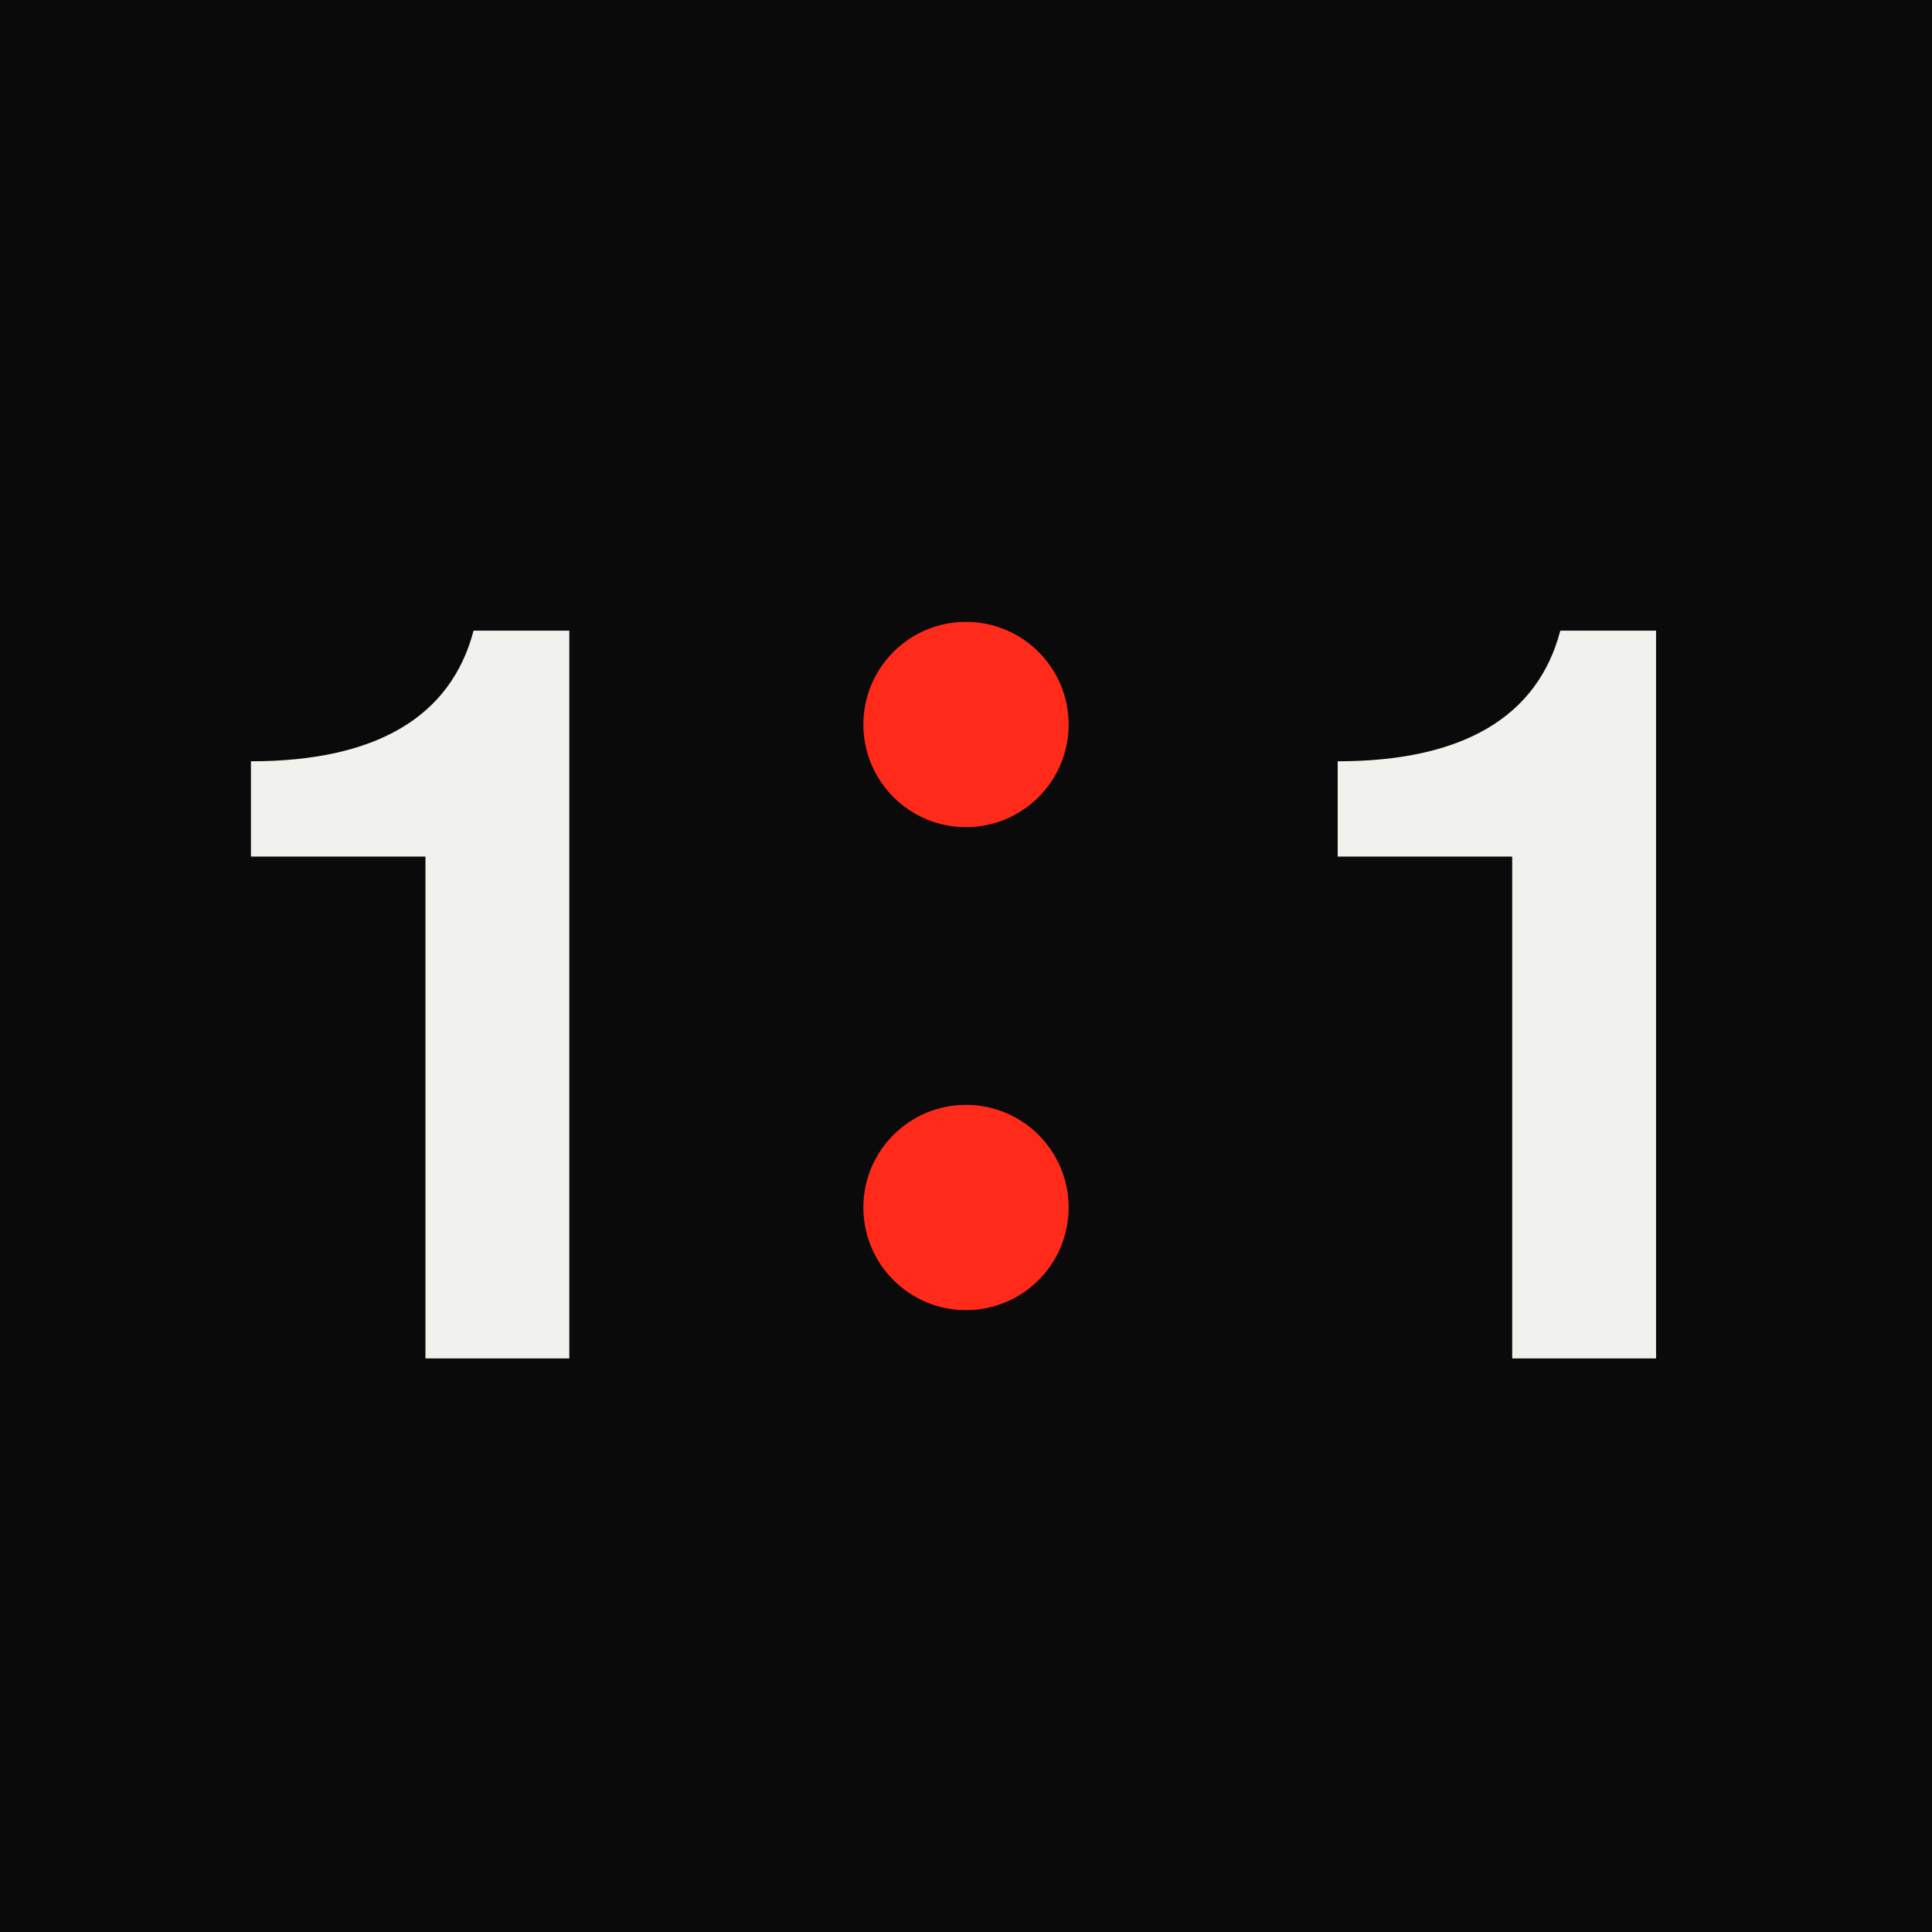
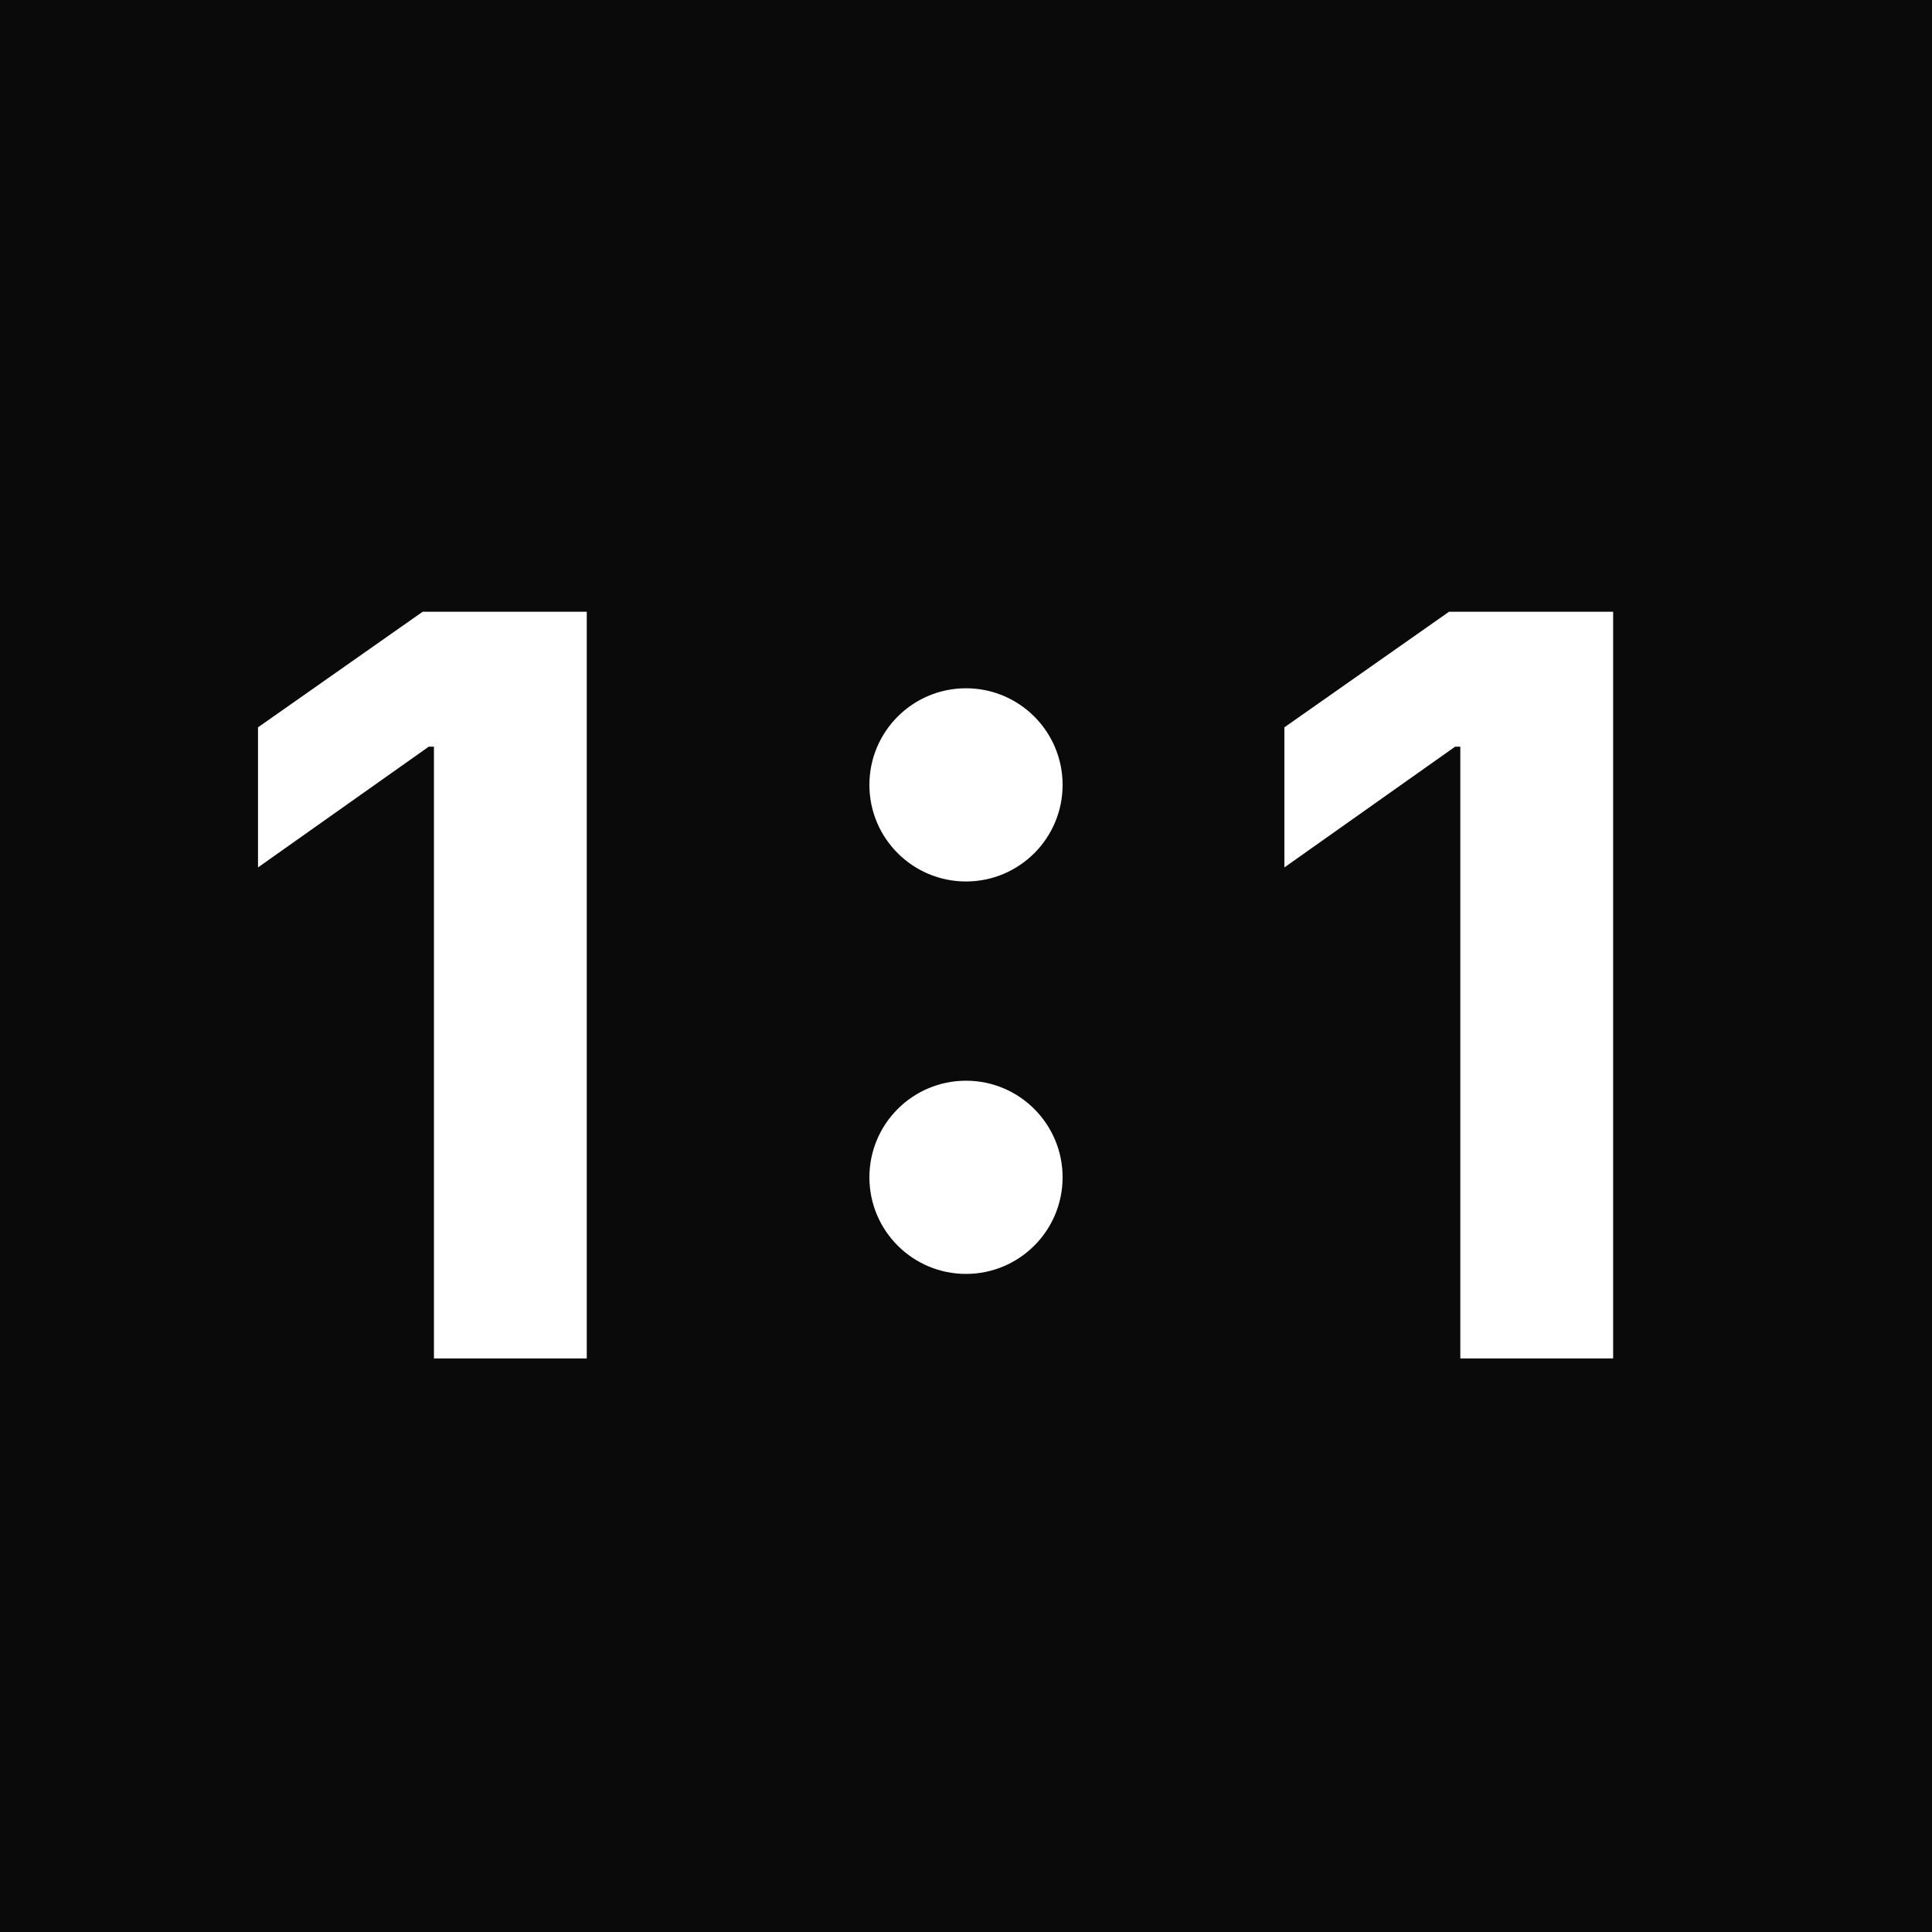
<svg xmlns="http://www.w3.org/2000/svg" viewBox="0 0 64 64">
  <rect width="64" height="64" fill="#0a0a0a" />
-   <g fill="#f1f1ed" font-family="Helvetica,Arial,sans-serif" font-size="34" font-weight="700">
-     <text x="6" y="45">1</text>
-     <text x="42" y="45">1</text>
+   <g fill="#ffffff" font-family="Inter,Helvetica,Arial,sans-serif" font-size="34" font-weight="700">
+     <text x="7" y="45">1</text>
+     <text x="41" y="45">1</text>
  </g>
-   <circle cx="32" cy="24" r="3.4" fill="#ff2a1a" />
-   <circle cx="32" cy="40" r="3.4" fill="#ff2a1a" />
+   <circle cx="32" cy="26" r="3.2" fill="#ffffff" />
+   <circle cx="32" cy="39" r="3.2" fill="#ffffff" />
</svg>
